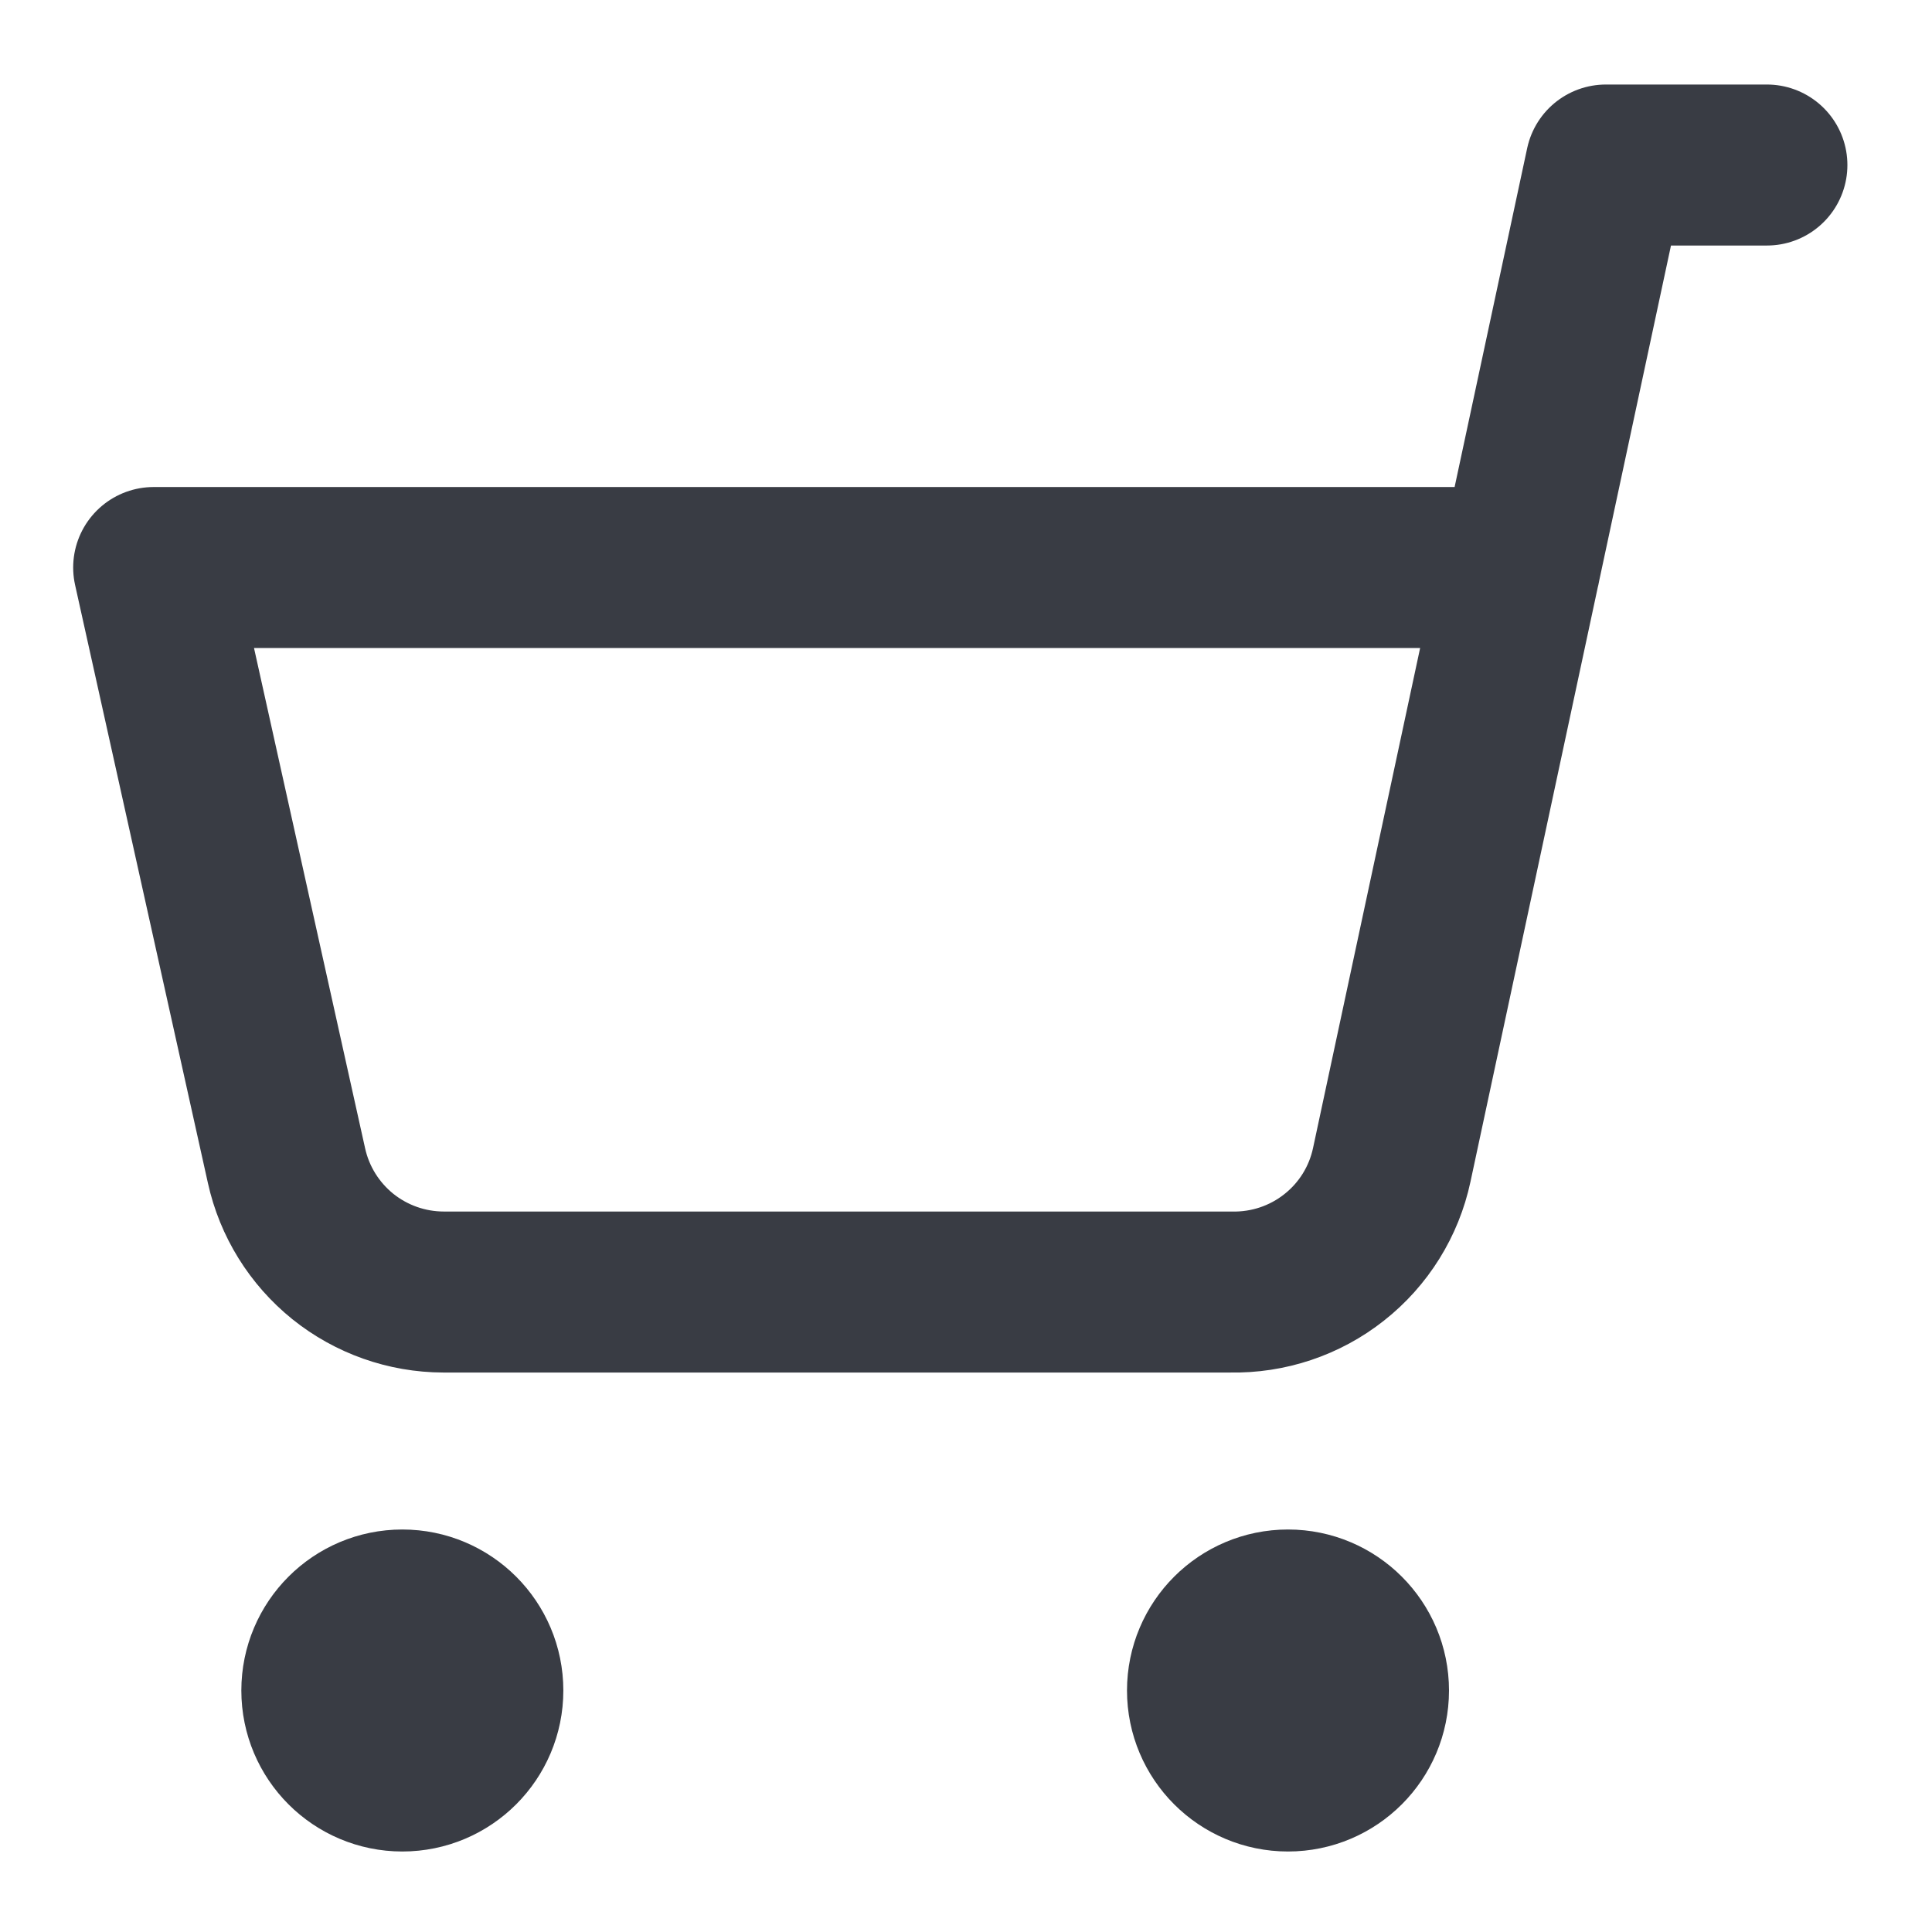
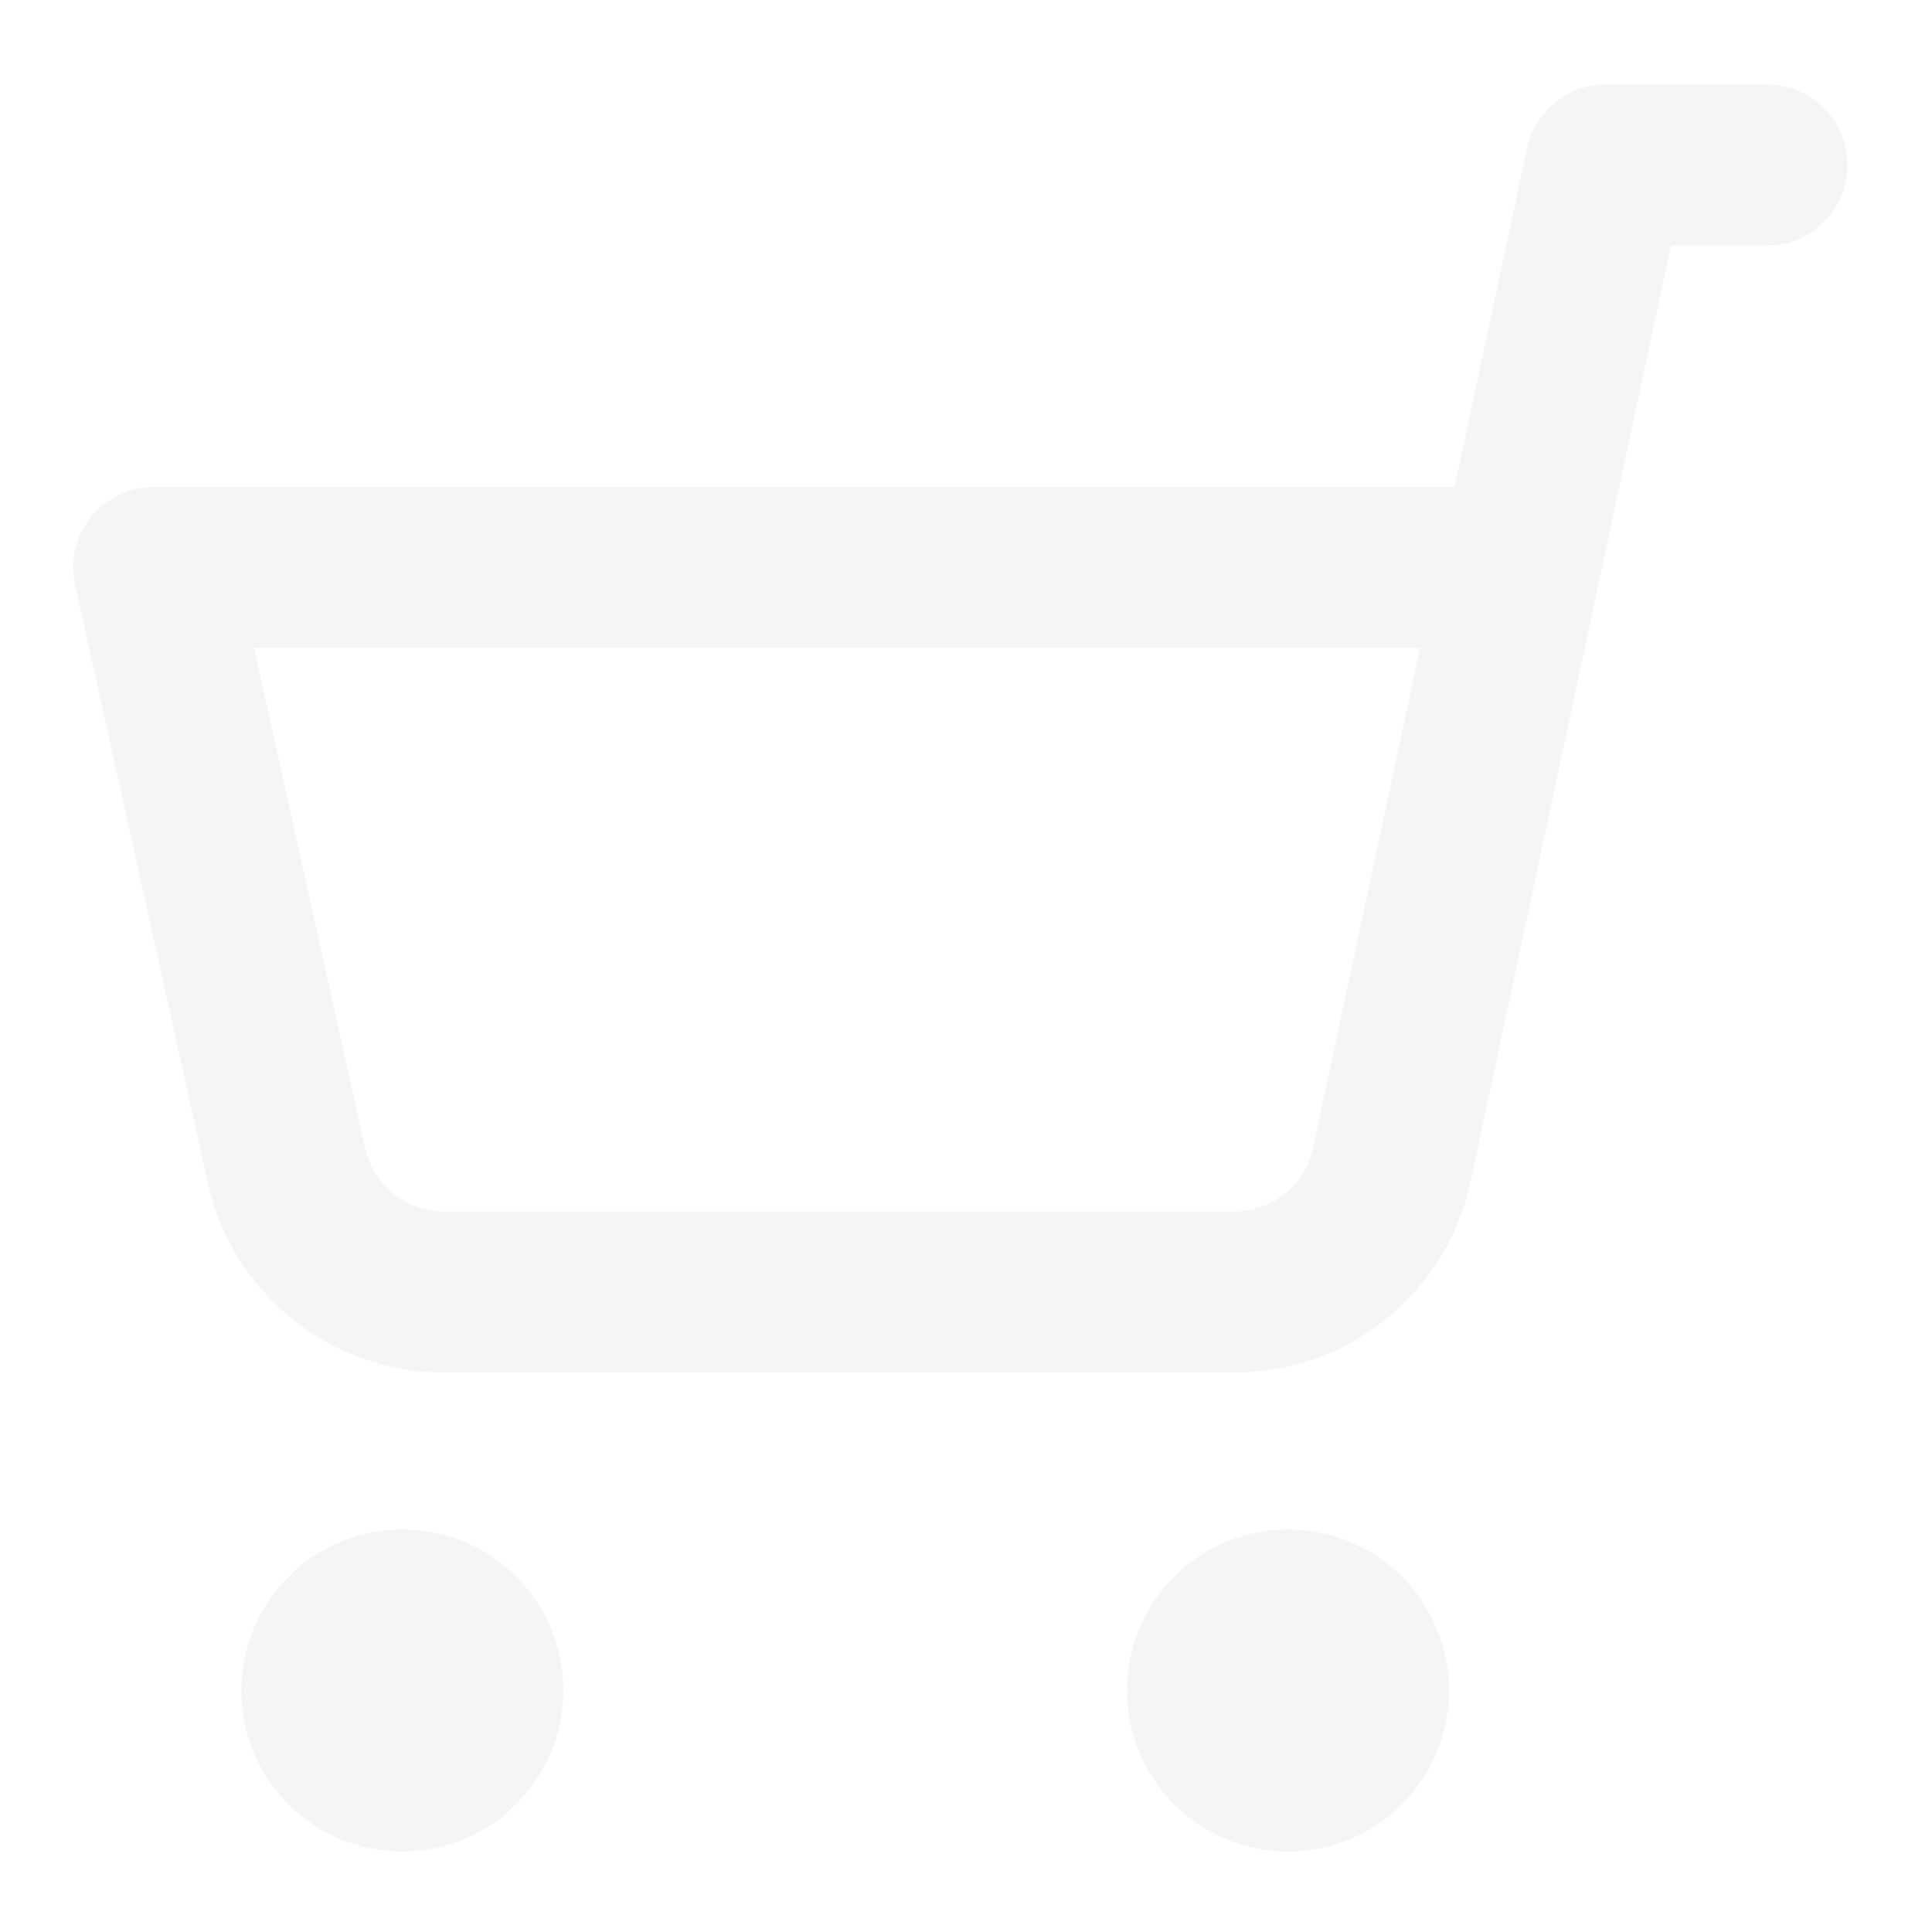
<svg xmlns="http://www.w3.org/2000/svg" width="24" height="24" viewBox="0 0 24 24" fill="none">
-   <path d="M15 21C15 21.552 15.448 22 16 22C16.552 22 17 21.552 17 21C17 20.448 16.552 20 16 20C15.448 20 15 20.448 15 21Z" stroke-width="2" stroke-linecap="round" stroke-linejoin="round" stroke="#393C44" />
-   <path d="M3.998 21C3.998 21.552 4.446 22 4.998 22C5.55 22 5.998 21.552 5.998 21C5.998 20.448 5.55 20 4.998 20C4.446 20 3.998 20.448 3.998 21Z" stroke-width="2" stroke-linecap="round" stroke-linejoin="round" stroke="#393C44" />
-   <path d="M21.949 2.05H19.949L17.289 14.47C17.192 14.925 16.939 15.332 16.573 15.62C16.209 15.908 15.754 16.06 15.289 16.05H5.509C5.054 16.049 4.613 15.893 4.258 15.608C3.904 15.322 3.657 14.925 3.559 14.48L1.909 7.05H18.879" stroke-width="2" stroke-linecap="round" stroke-linejoin="round" stroke="#393C44" />
+   <path d="M15 21C15 21.552 15.448 22 16 22C16.552 22 17 21.552 17 21C17 20.448 16.552 20 16 20C15.448 20 15 20.448 15 21Z" stroke-width="2" stroke-linecap="round" stroke-linejoin="round" stroke="#F5F5F4" />
+   <path d="M3.998 21C3.998 21.552 4.446 22 4.998 22C5.55 22 5.998 21.552 5.998 21C5.998 20.448 5.55 20 4.998 20C4.446 20 3.998 20.448 3.998 21Z" stroke-width="2" stroke-linecap="round" stroke-linejoin="round" stroke="#F5F5F4" />
+   <path d="M21.949 2.05H19.949L17.289 14.47C17.192 14.925 16.939 15.332 16.573 15.62C16.209 15.908 15.754 16.06 15.289 16.05H5.509C5.054 16.049 4.613 15.893 4.258 15.608C3.904 15.322 3.657 14.925 3.559 14.48L1.909 7.05H18.879" stroke-width="2" stroke-linecap="round" stroke-linejoin="round" stroke="#F5F5F4" />
</svg>
